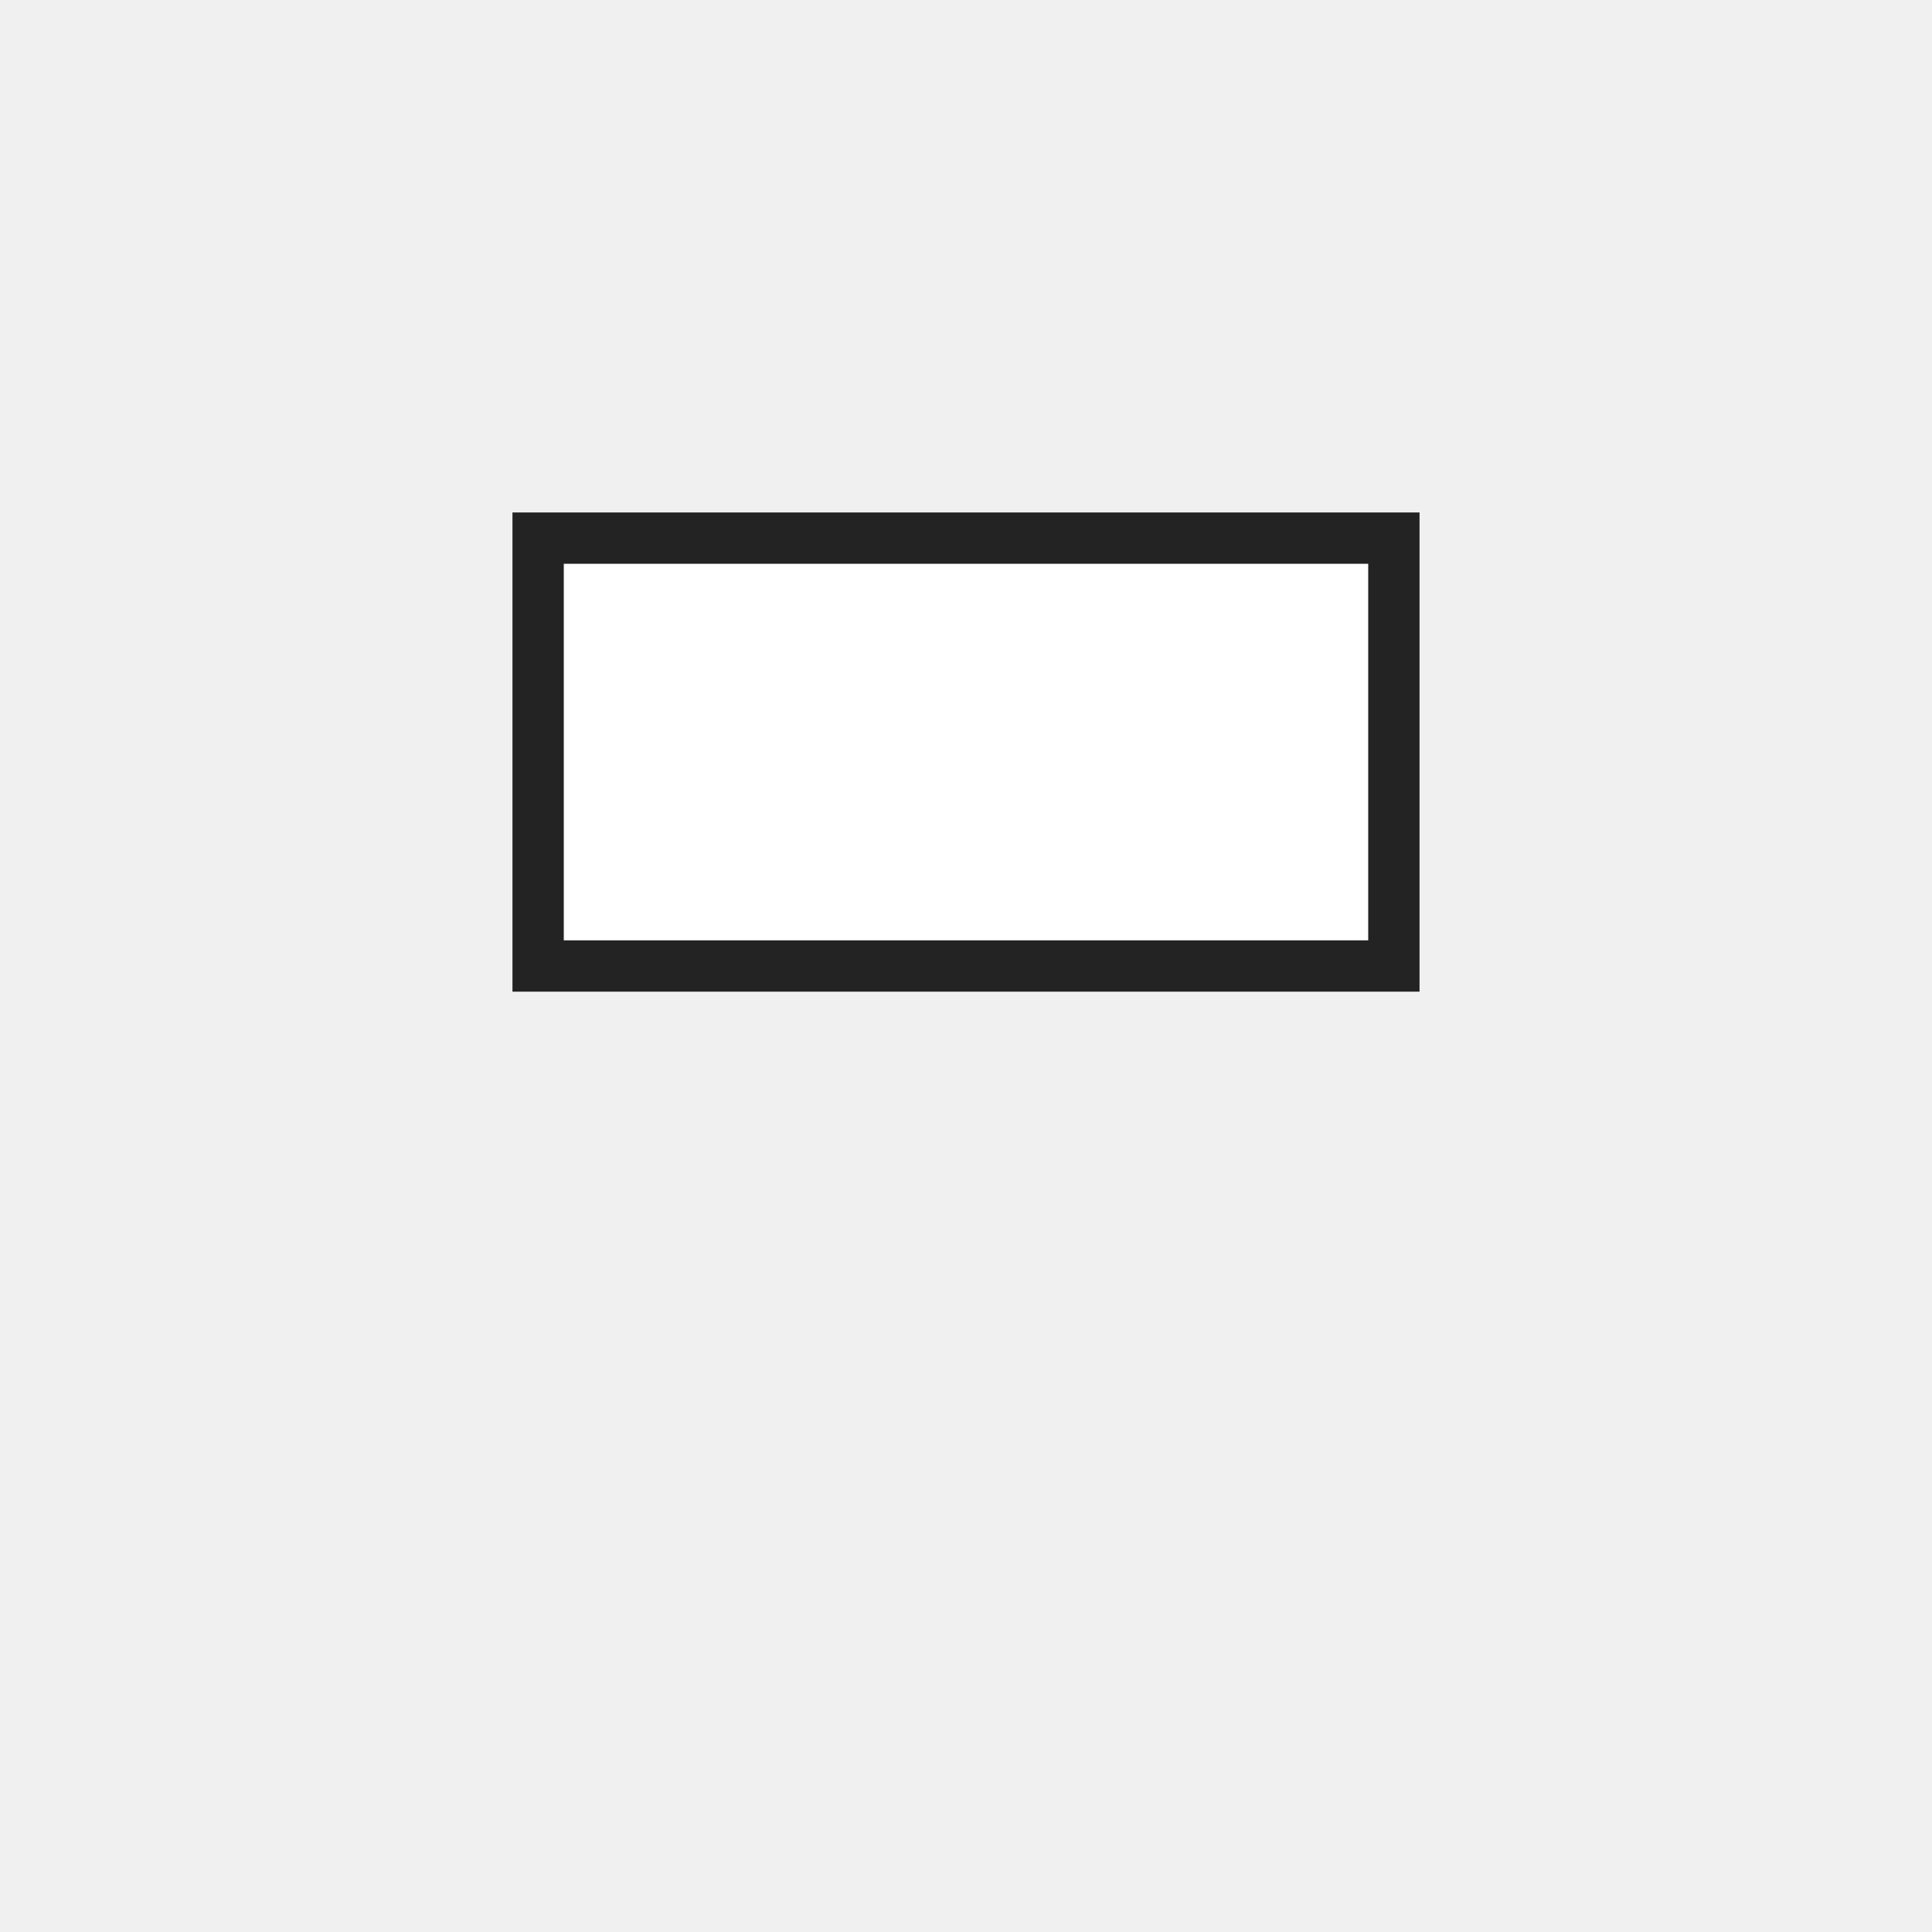
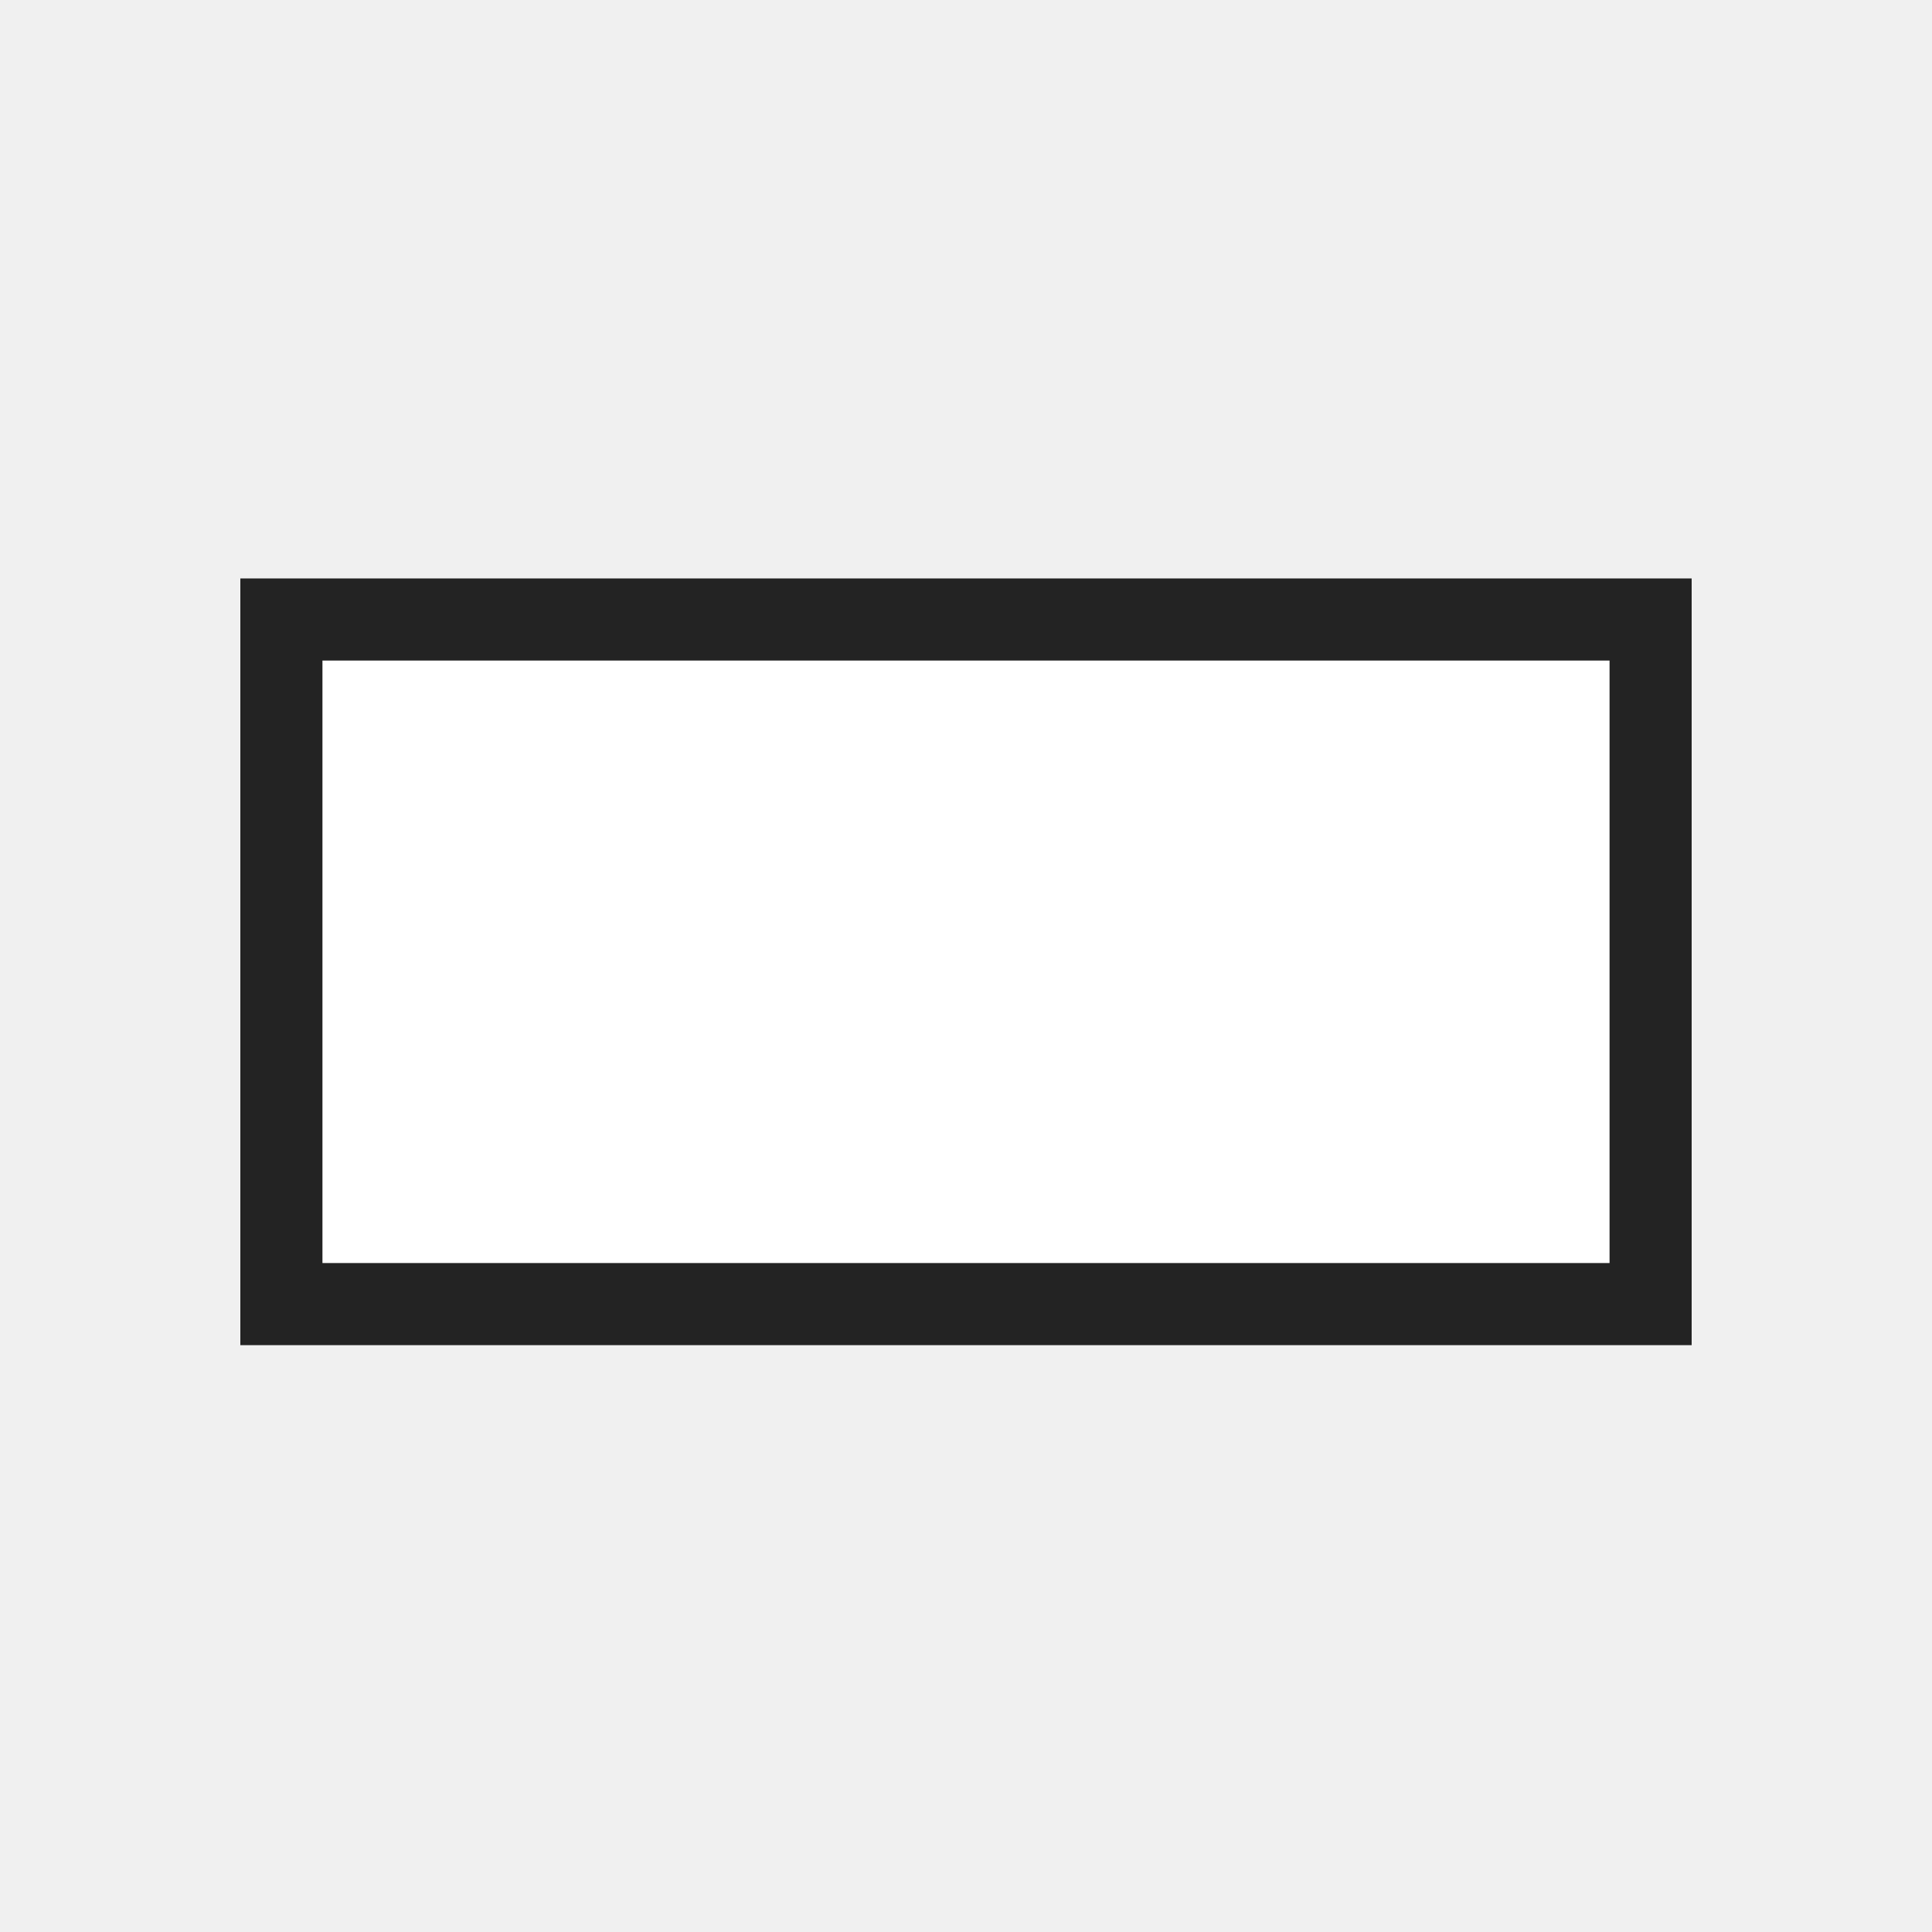
- <svg xmlns="http://www.w3.org/2000/svg" width="11.289mm" height="11.289mm" viewBox="0 0 32 32" version="1.2" baseProfile="tiny">
+ <svg xmlns="http://www.w3.org/2000/svg" width="32" height="32" viewBox="6 7 20 11" version="1.2" baseProfile="tiny">
  <defs>
</defs>
  <g fill="none" stroke="black" stroke-width="1" fill-rule="evenodd" stroke-linecap="square" stroke-linejoin="bevel">
    <g fill="#ffffff" fill-opacity="1" stroke="#232323" stroke-opacity="1" stroke-width="0.85" stroke-linecap="square" stroke-linejoin="miter" stroke-miterlimit="2" transform="matrix(1,0,0,1,0,0)" font-family="MS Shell Dlg 2" font-size="8.25" font-weight="400" font-style="normal">
      <path vector-effect="none" fill-rule="evenodd" d="M23.087,8.913 L23.087,16 L8.913,16 L8.913,8.913 L23.087,8.913" />
    </g>
  </g>
</svg>
